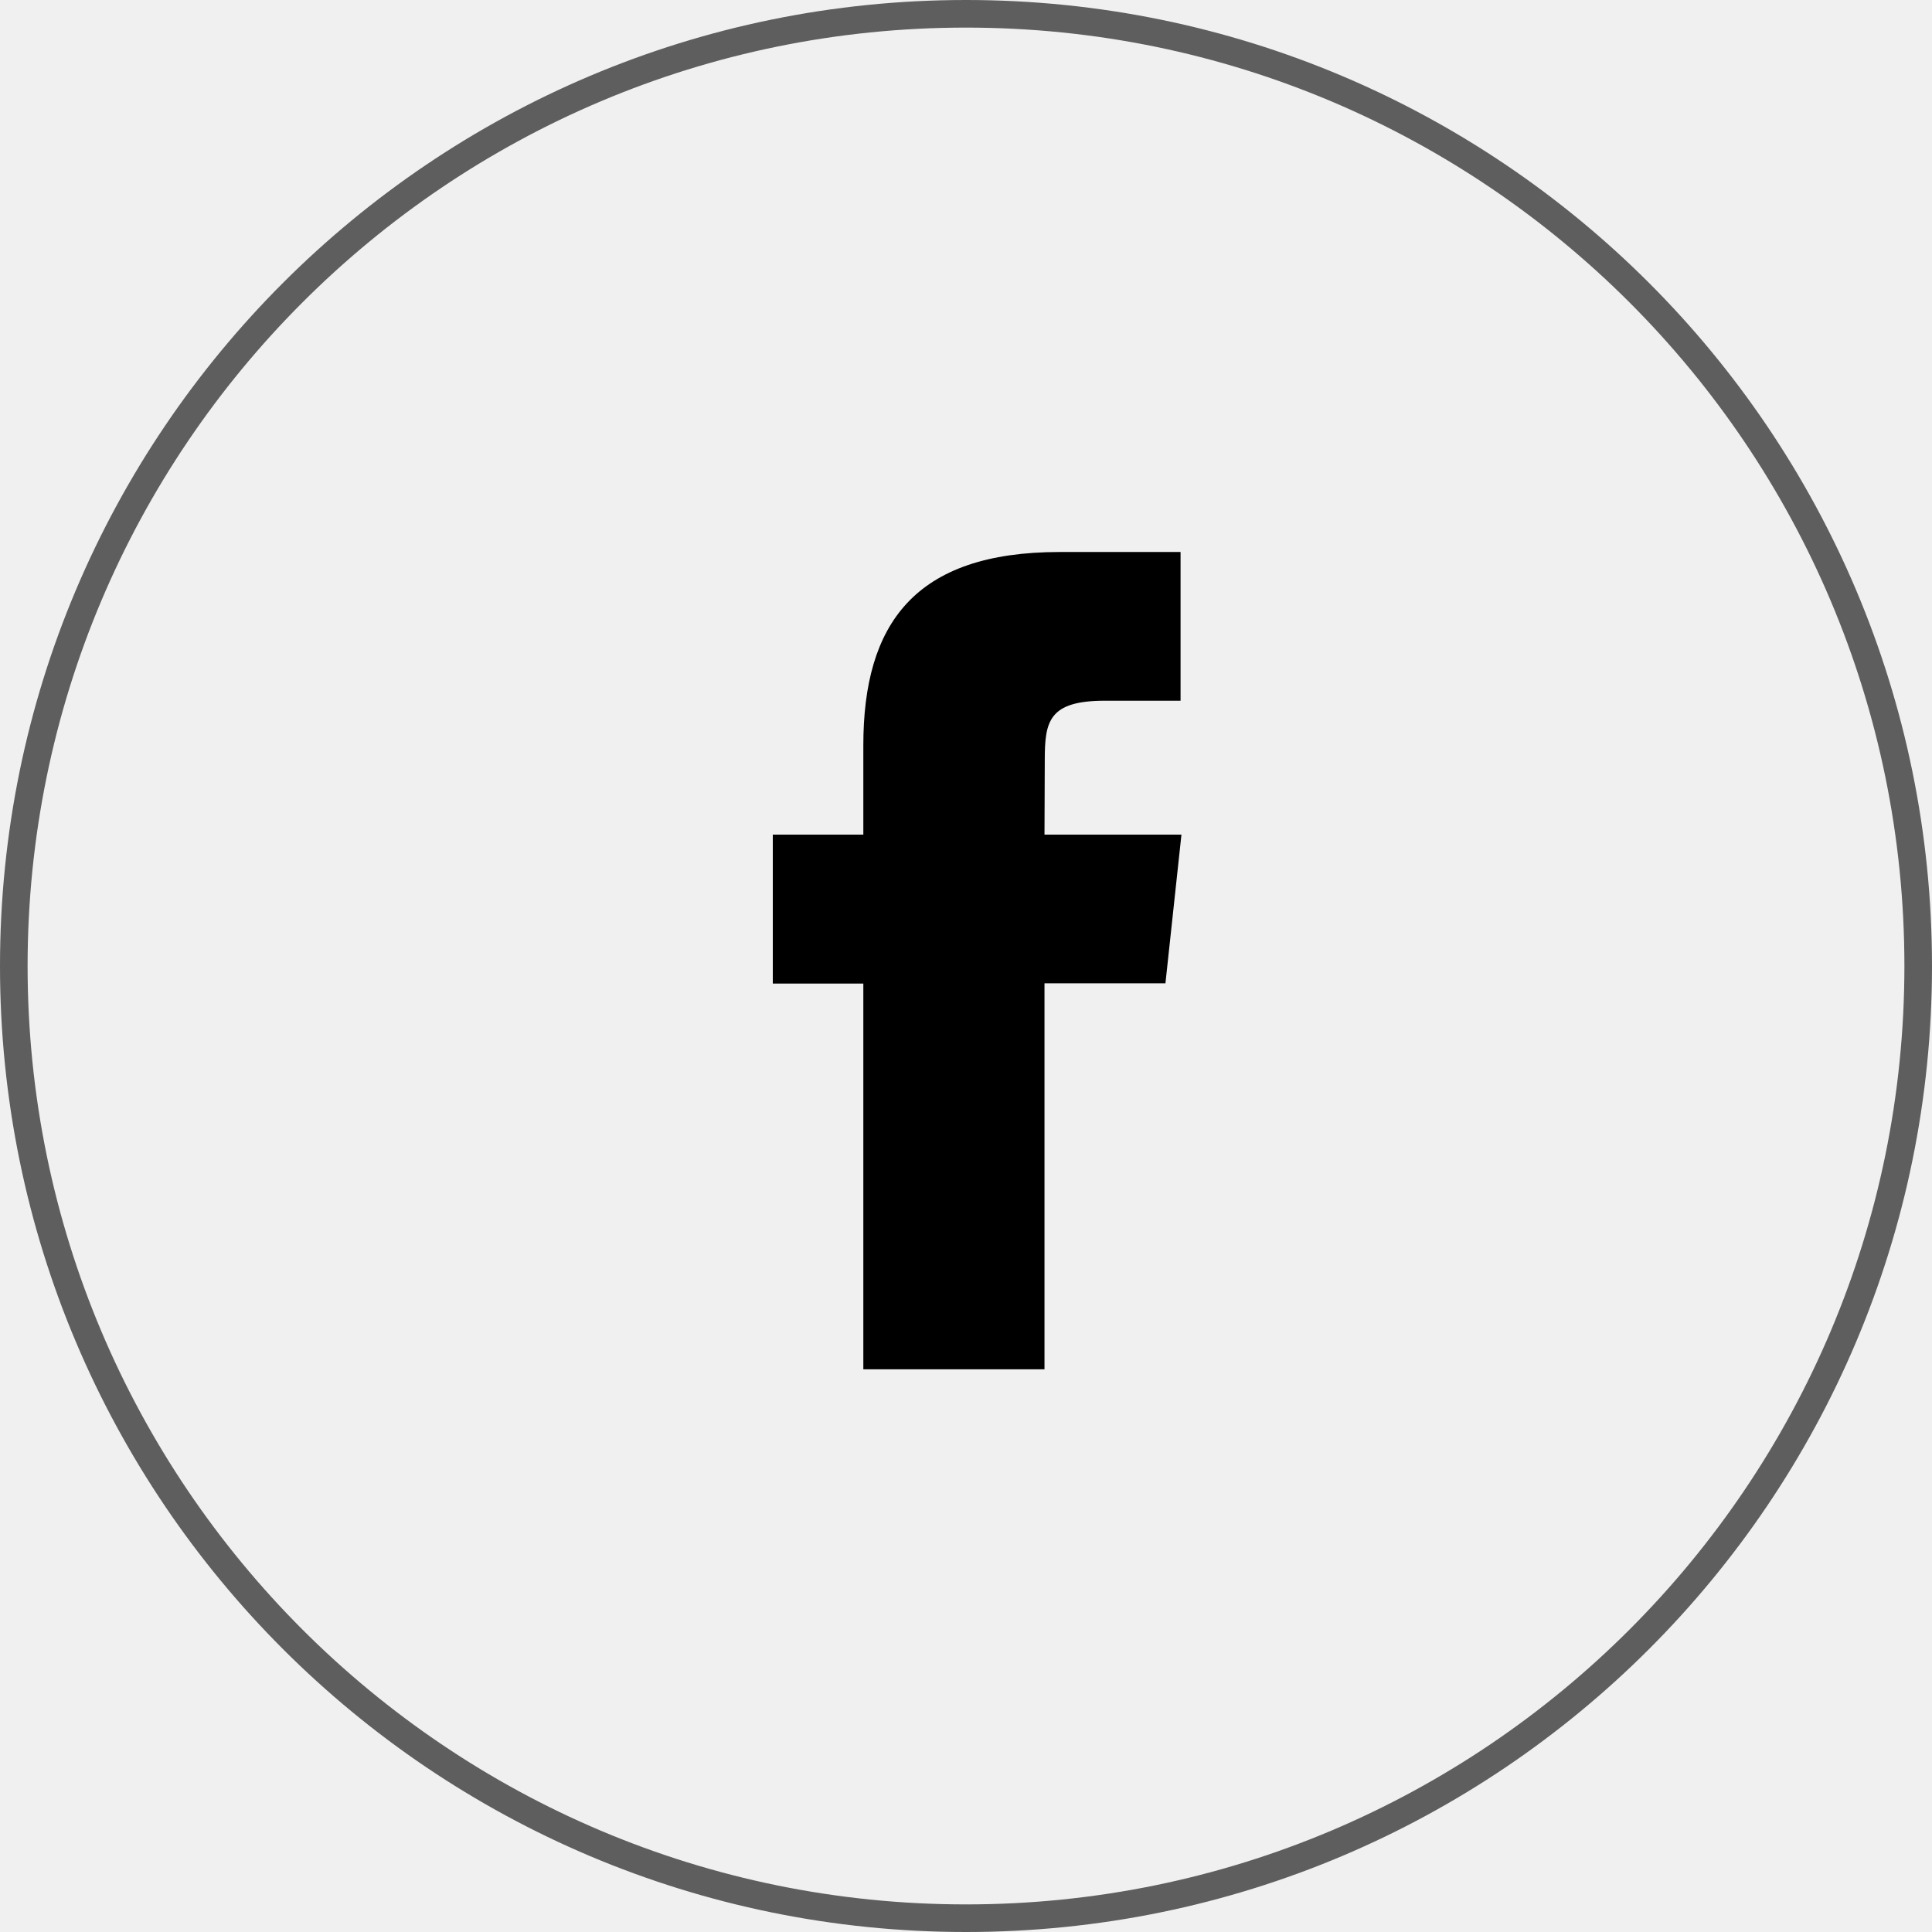
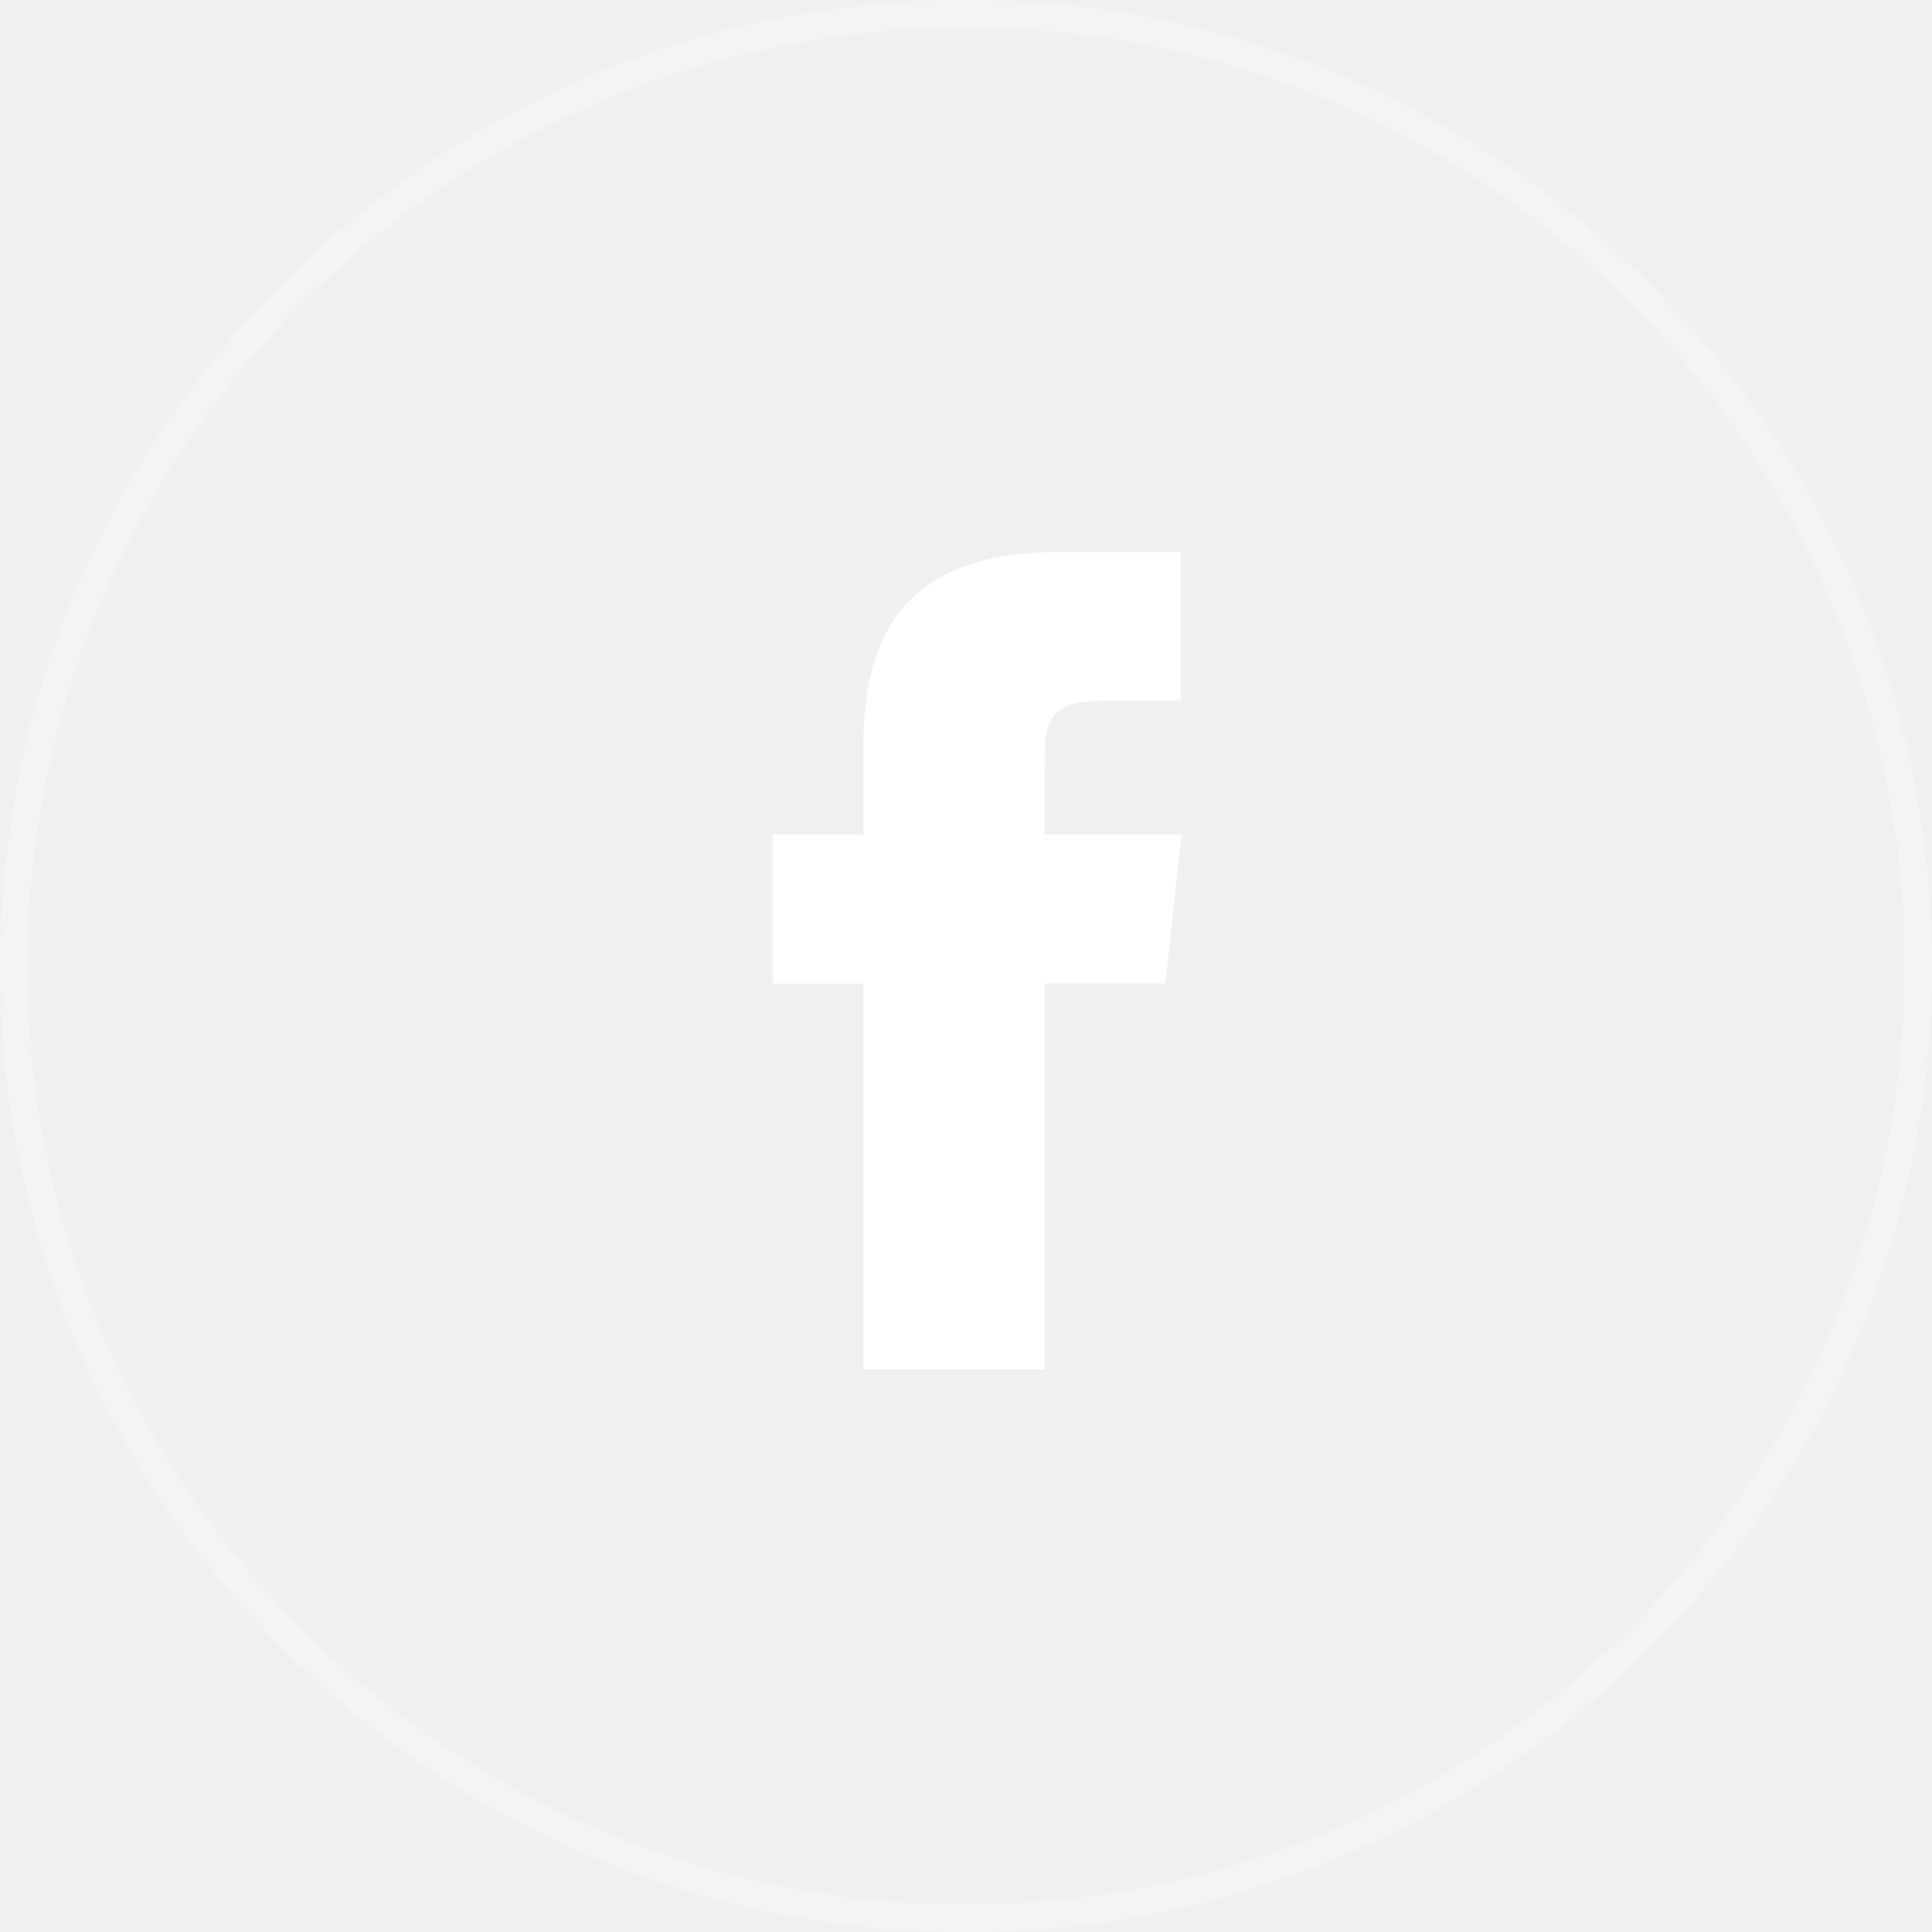
<svg xmlns="http://www.w3.org/2000/svg" width="35" height="35" viewBox="0 0 35 35" fill="none">
-   <path d="M18.922 24.806H15.64V17.818H14V15.12H15.64V13.504C15.64 11.308 16.562 10 19.197 10H21.387V12.694H20.019C18.995 12.694 18.927 13.07 18.927 13.773L18.922 15.12H21.403L21.113 17.814H18.922V24.803V24.806Z" fill="black" />
-   <circle cx="17.5" cy="17.5" r="17.25" stroke="#5E5E5E" stroke-width="0.5" />
+   <path d="M18.922 24.806H15.64V17.818H14V15.12H15.64V13.504C15.64 11.308 16.562 10 19.197 10H21.387V12.694H20.019C18.995 12.694 18.927 13.07 18.927 13.773L18.922 15.12H21.403L21.113 17.814H18.922V24.803V24.806Z" fill="#ffffff" />
+   <circle cx="17.5" cy="17.5" r="17.25" stroke="rgba(255,255,255,0.3)" stroke-width="0.5" />
</svg>
